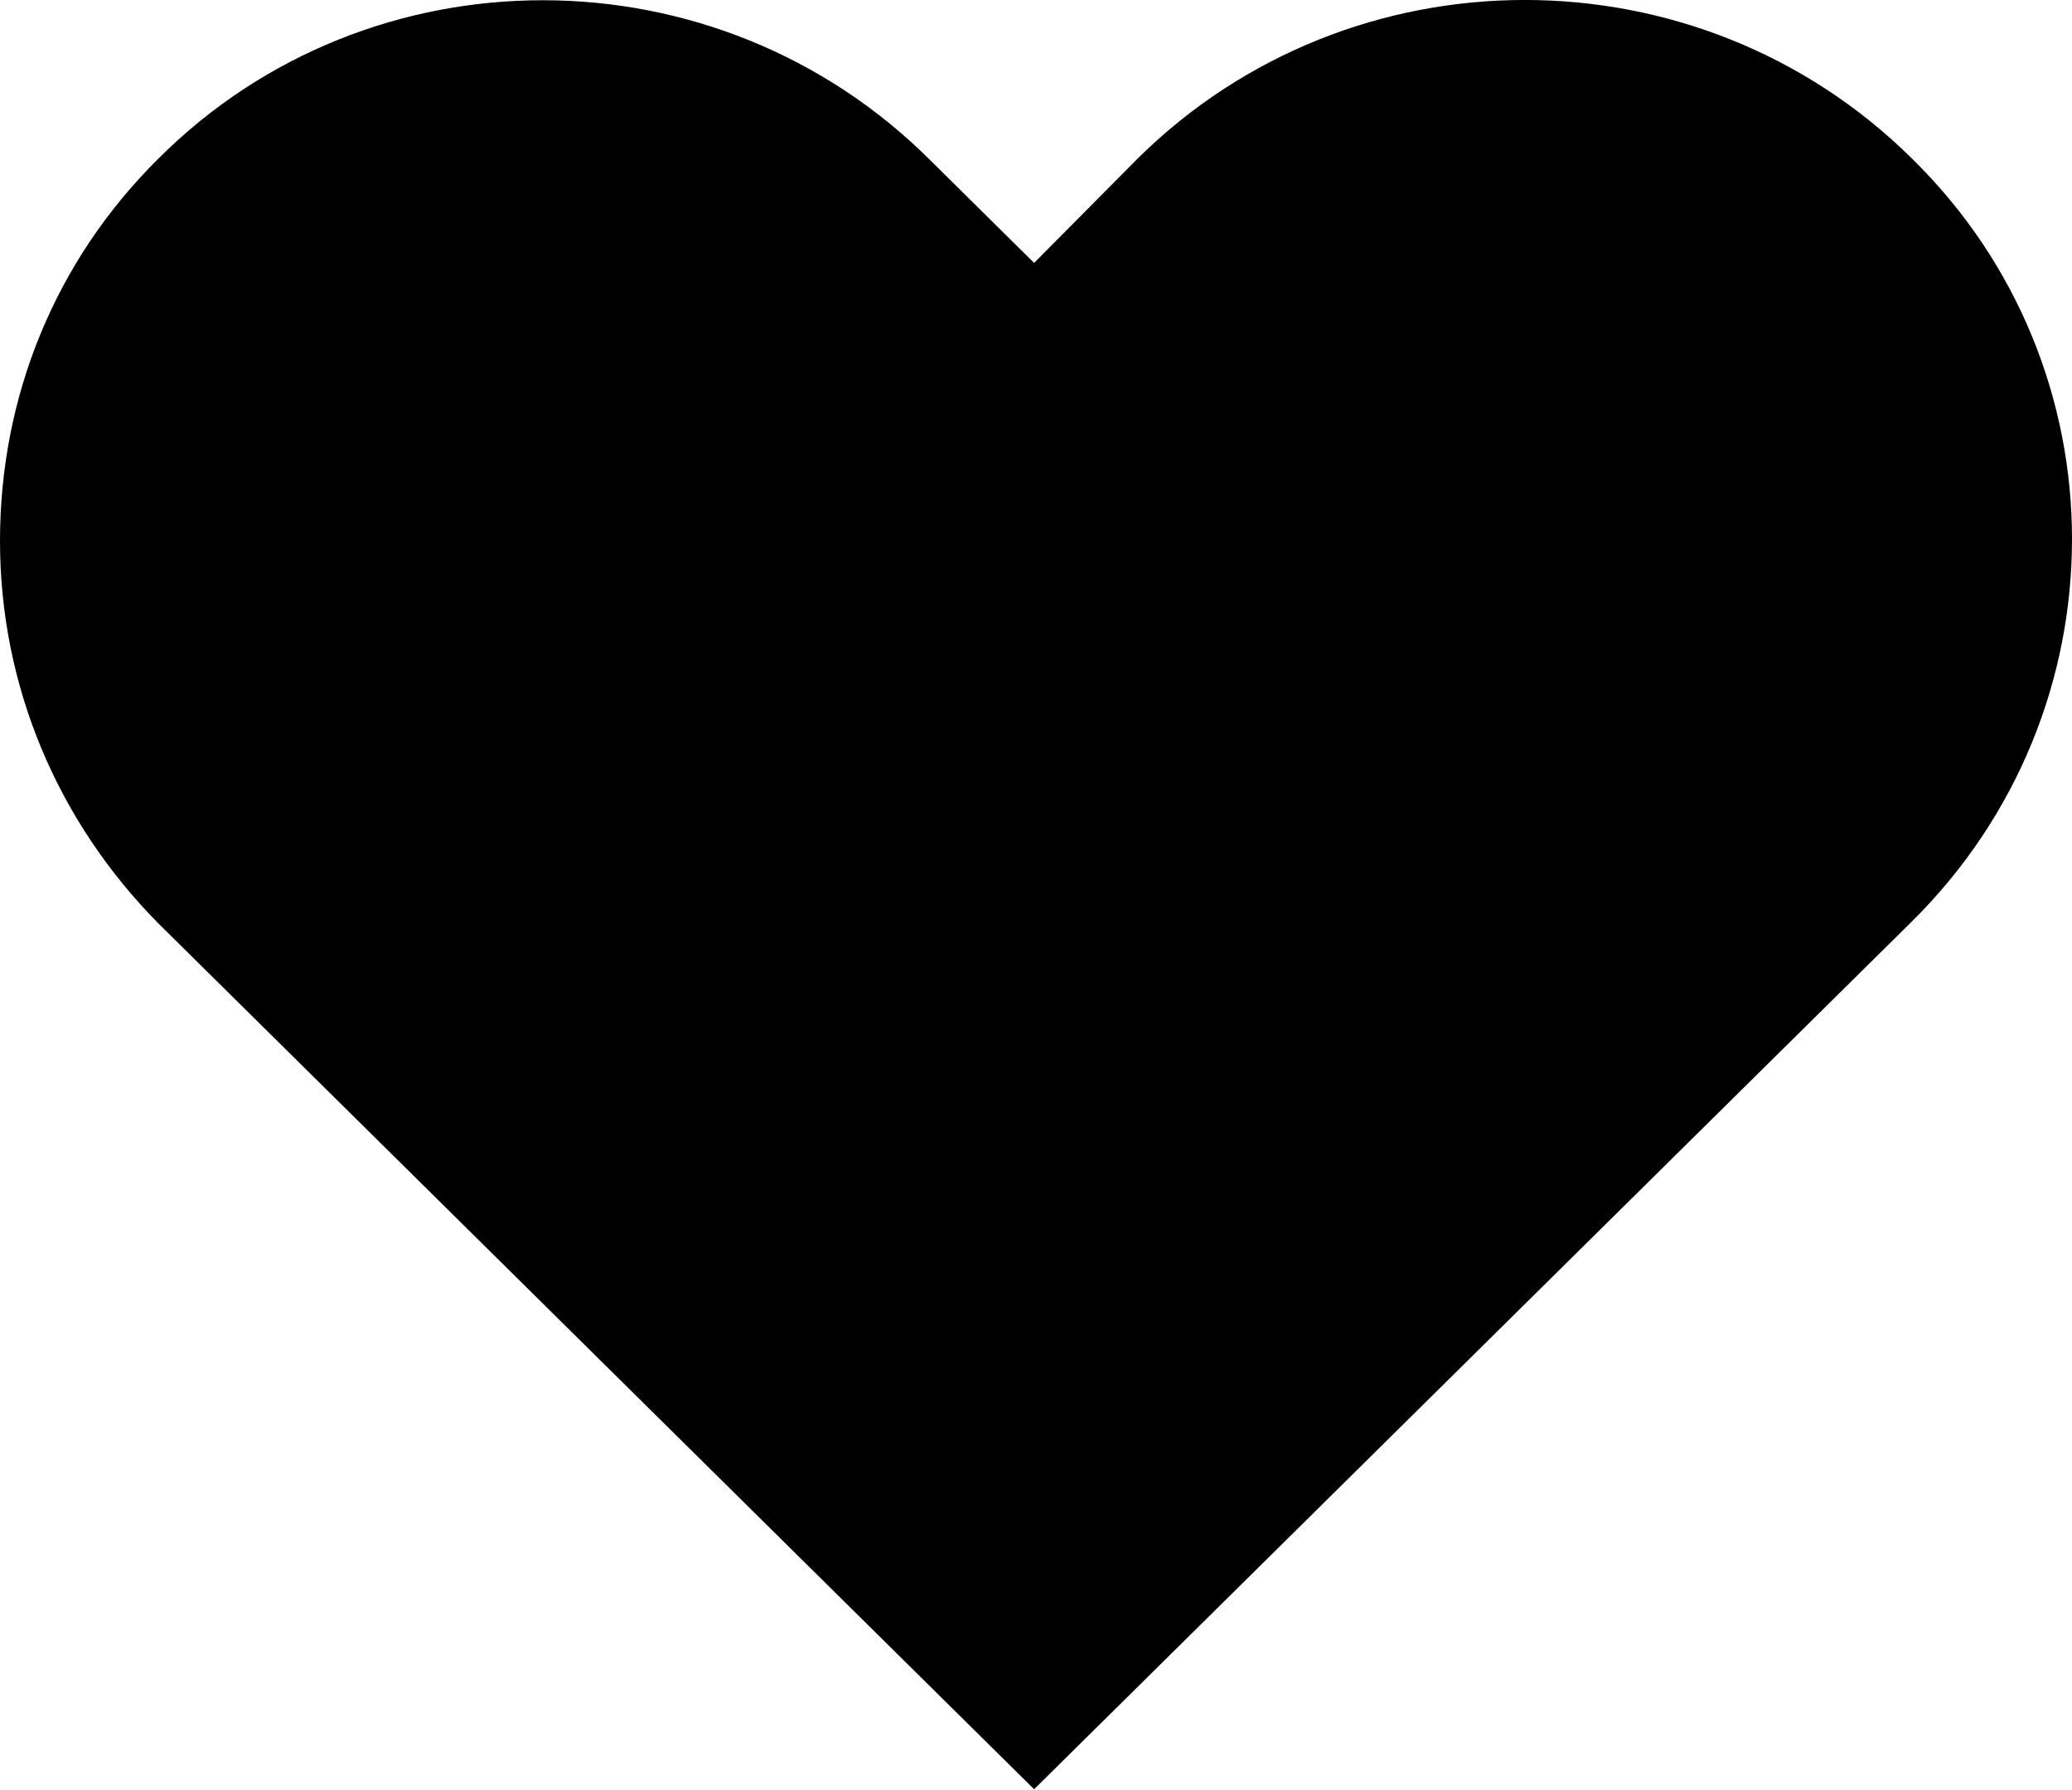
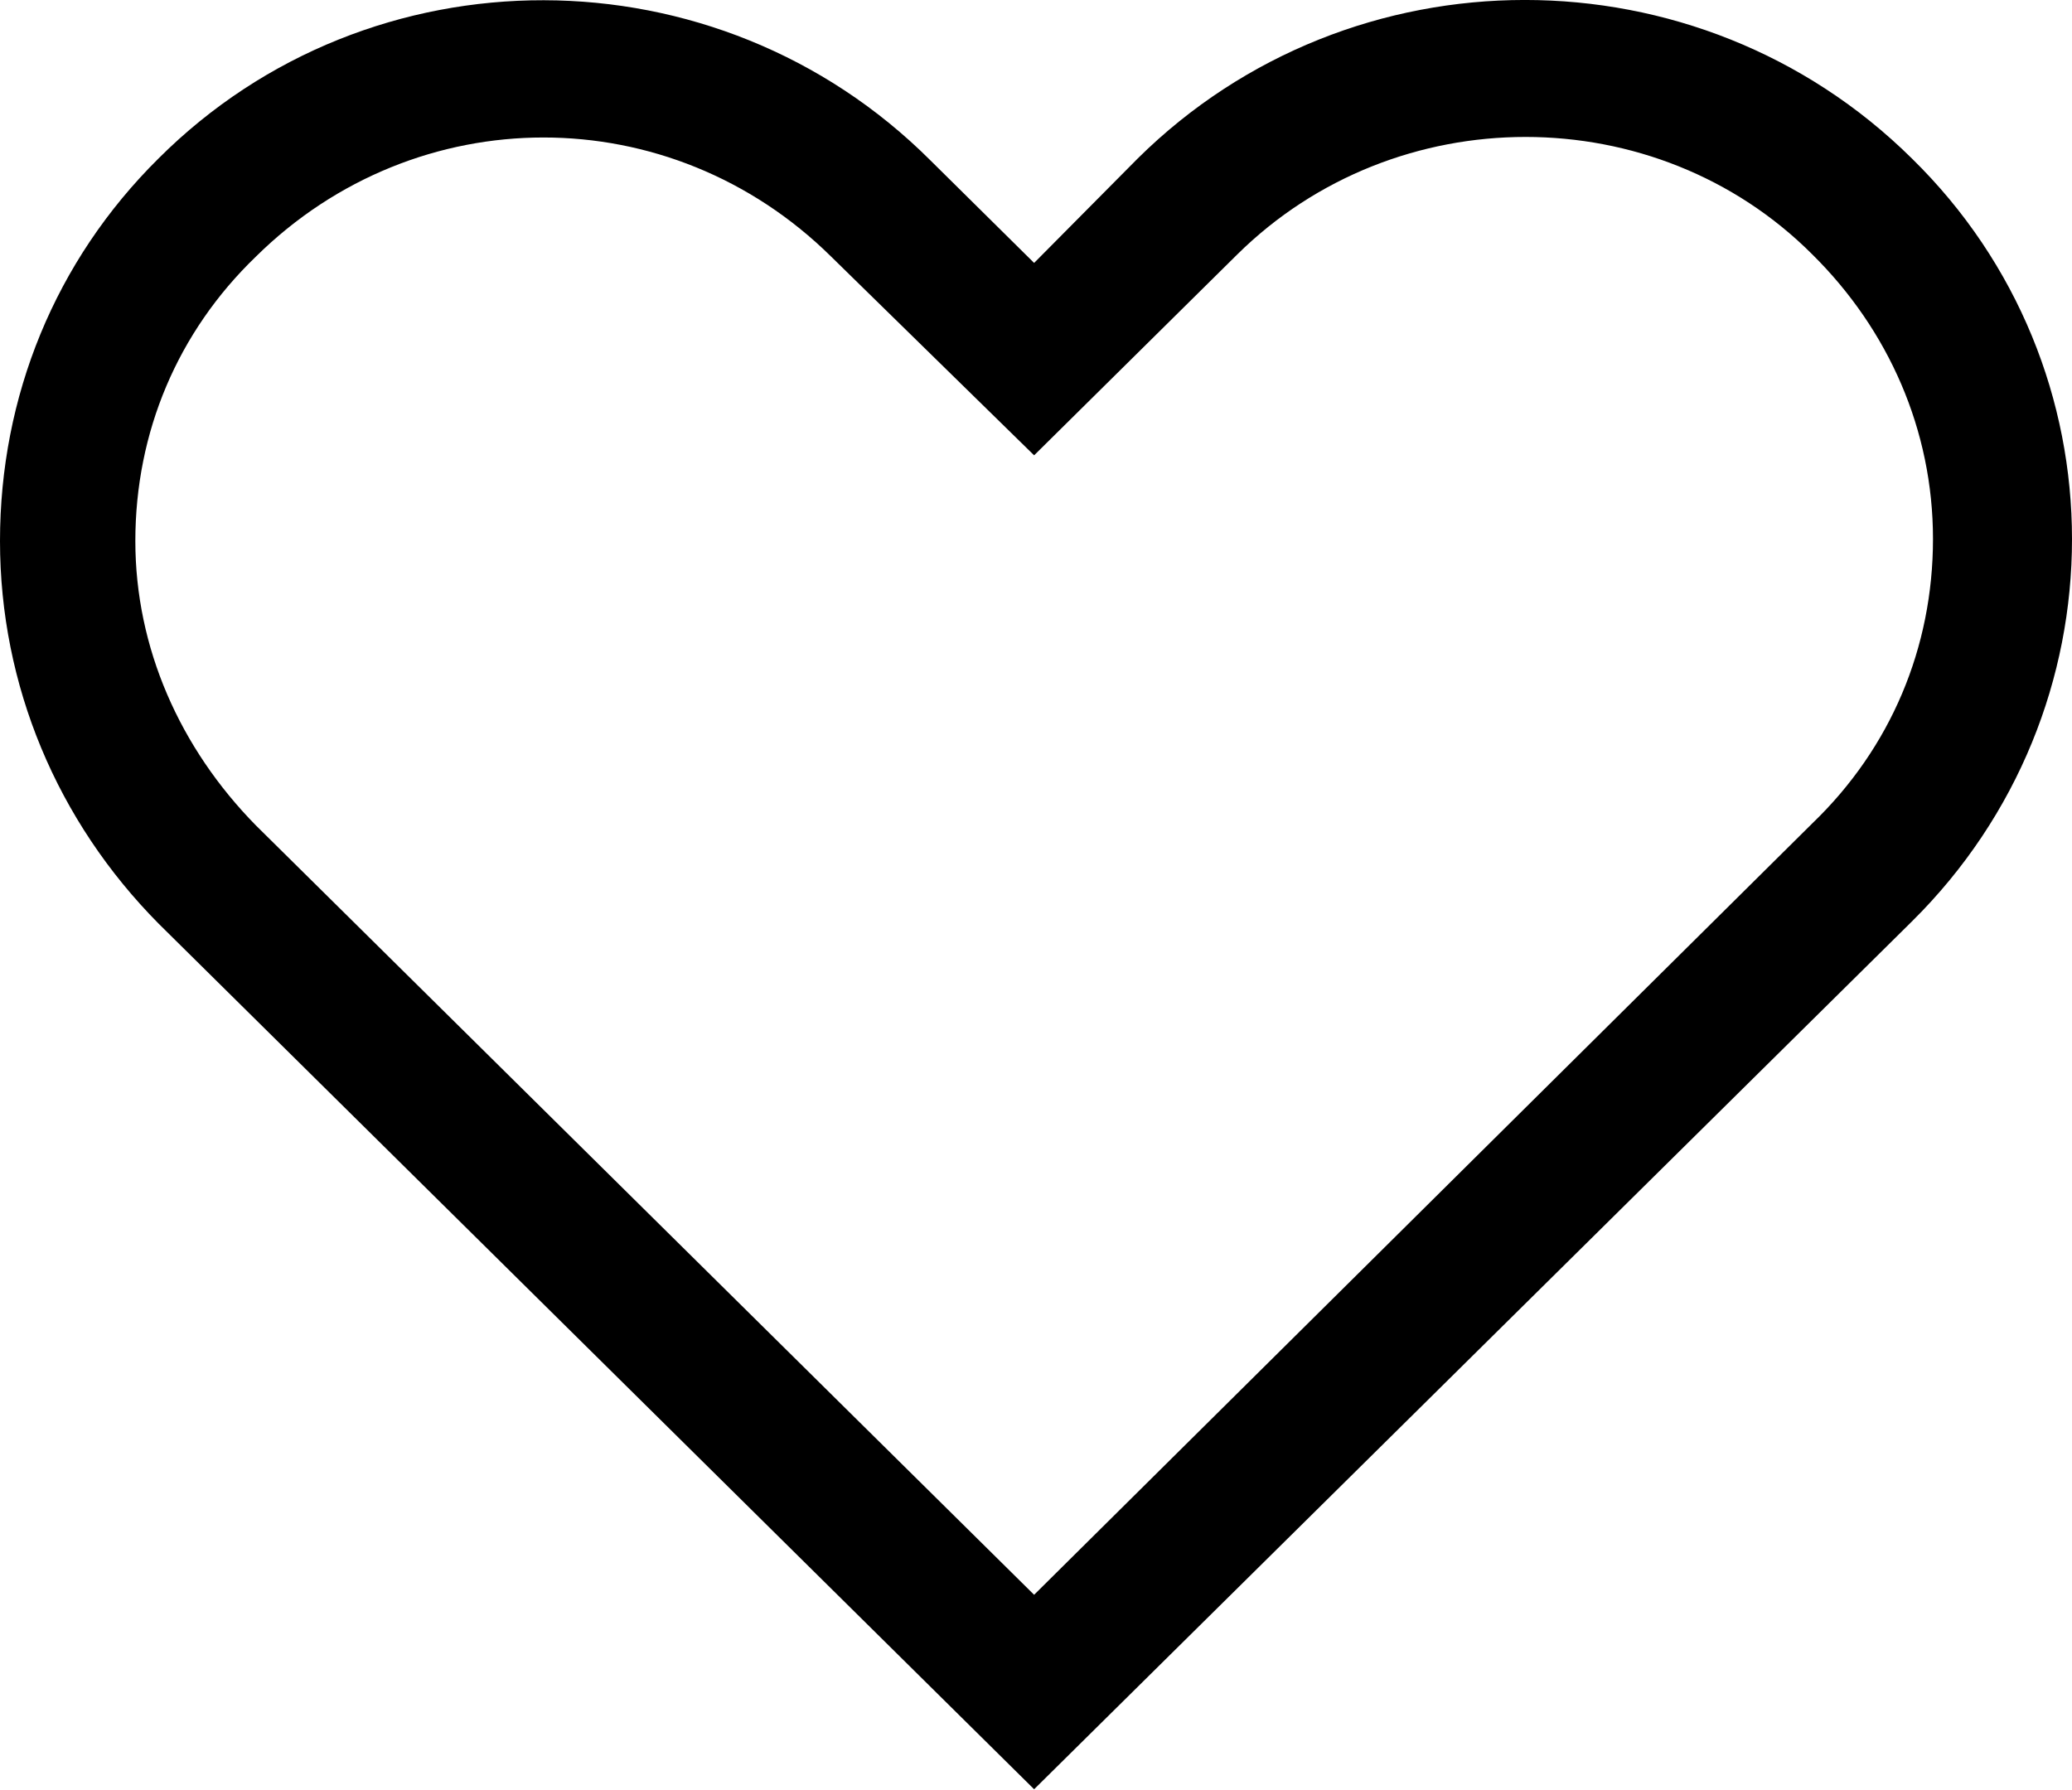
<svg xmlns="http://www.w3.org/2000/svg" width="22" height="19" viewBox="0 0 22 19" fill="none">
-   <path id="Union" fill-rule="evenodd" clip-rule="evenodd" d="M20.299 1.682C22.567 3.902 22.567 7.543 20.299 9.786L10.98 19L1.684 9.808C0.606 8.72 0 7.277 0 5.745C0 4.213 0.584 2.77 1.684 1.682C3.93 -0.561 7.612 -0.561 9.88 1.704L10.98 2.792L12.081 1.682C14.349 -0.561 18.031 -0.561 20.299 1.682Z" fill="black" />
+   <path d="M20.299 9.786C22.567 7.543 22.567 3.902 20.299 1.682C18.031 -0.561 14.349 -0.561 12.081 1.682L10.98 2.792L9.88 1.704C7.612 -0.561 3.93 -0.561 1.684 1.682C0.584 2.77 0 4.213 0 5.745C0 7.277 0.606 8.72 1.684 9.808L10.98 19L20.299 9.786ZM1.437 5.745C1.437 4.59 1.886 3.525 2.717 2.725C3.57 1.882 4.671 1.46 5.771 1.46C6.871 1.46 7.971 1.882 8.825 2.725L10.98 4.835L13.136 2.703C14.82 1.038 17.582 1.038 19.244 2.703C20.052 3.502 20.524 4.568 20.524 5.723C20.524 6.877 20.075 7.943 19.244 8.742L10.98 16.935L2.717 8.765C1.909 7.943 1.437 6.877 1.437 5.745Z" fill="black" />
</svg>
